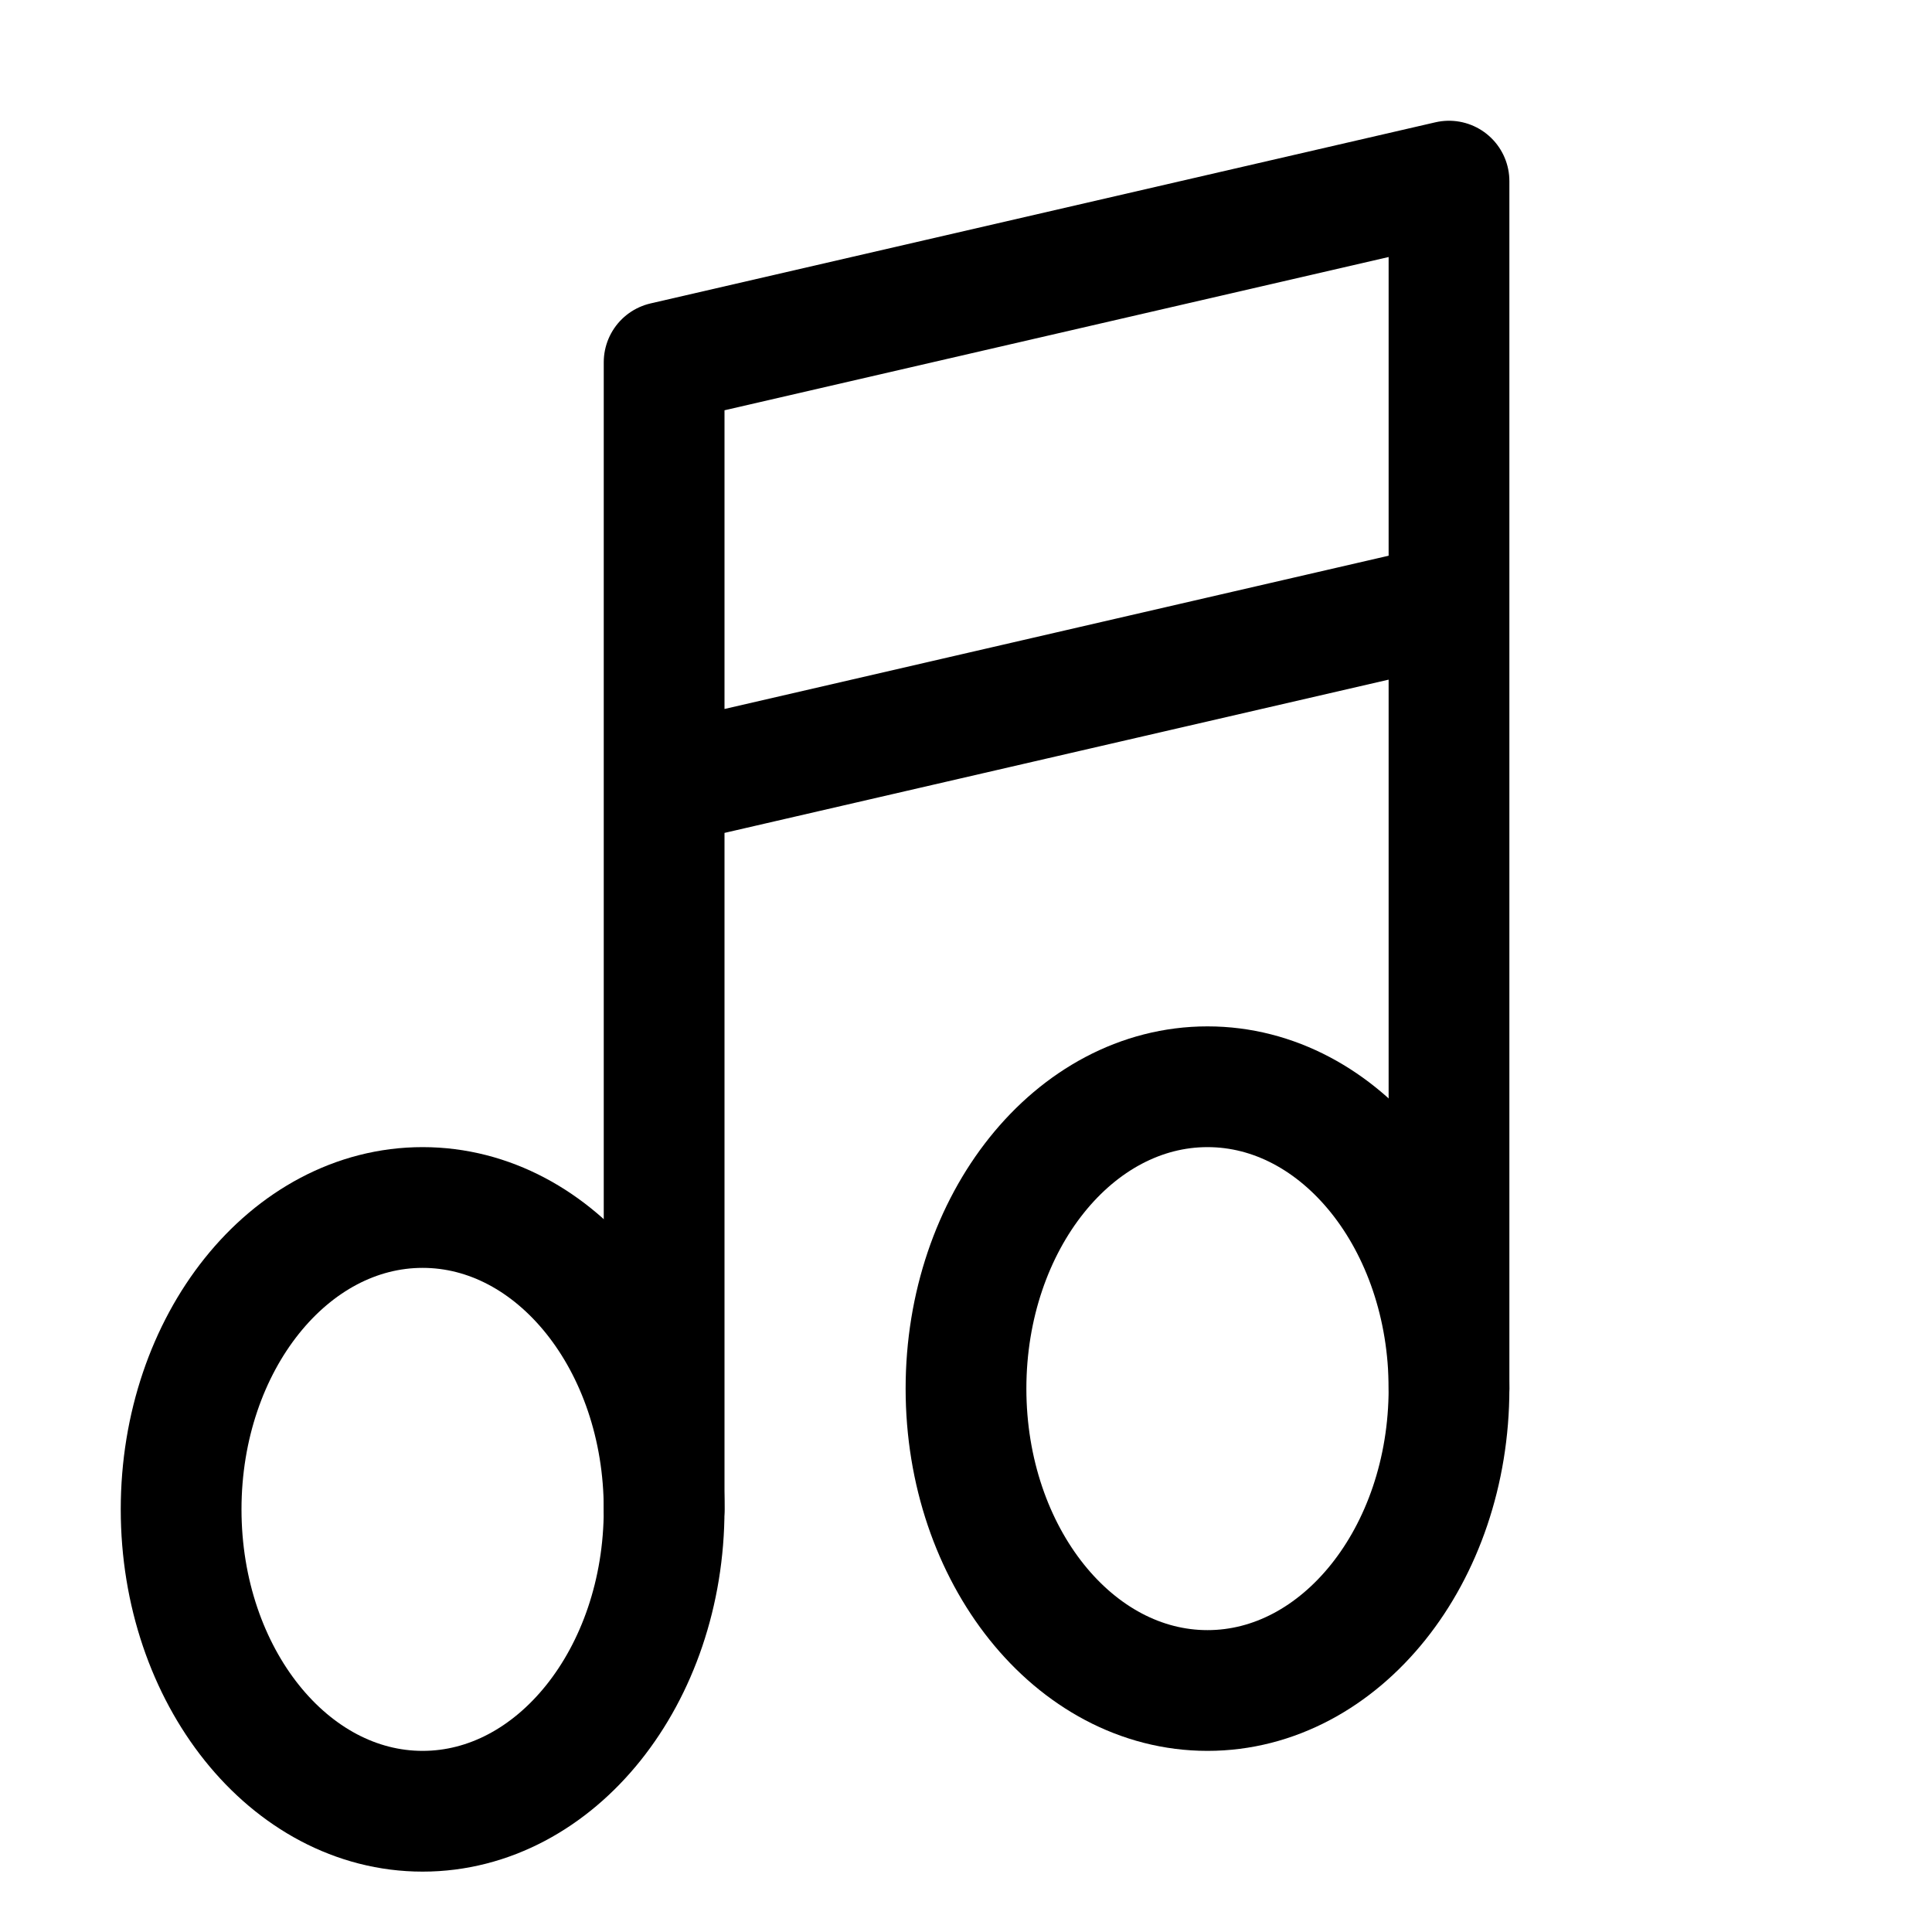
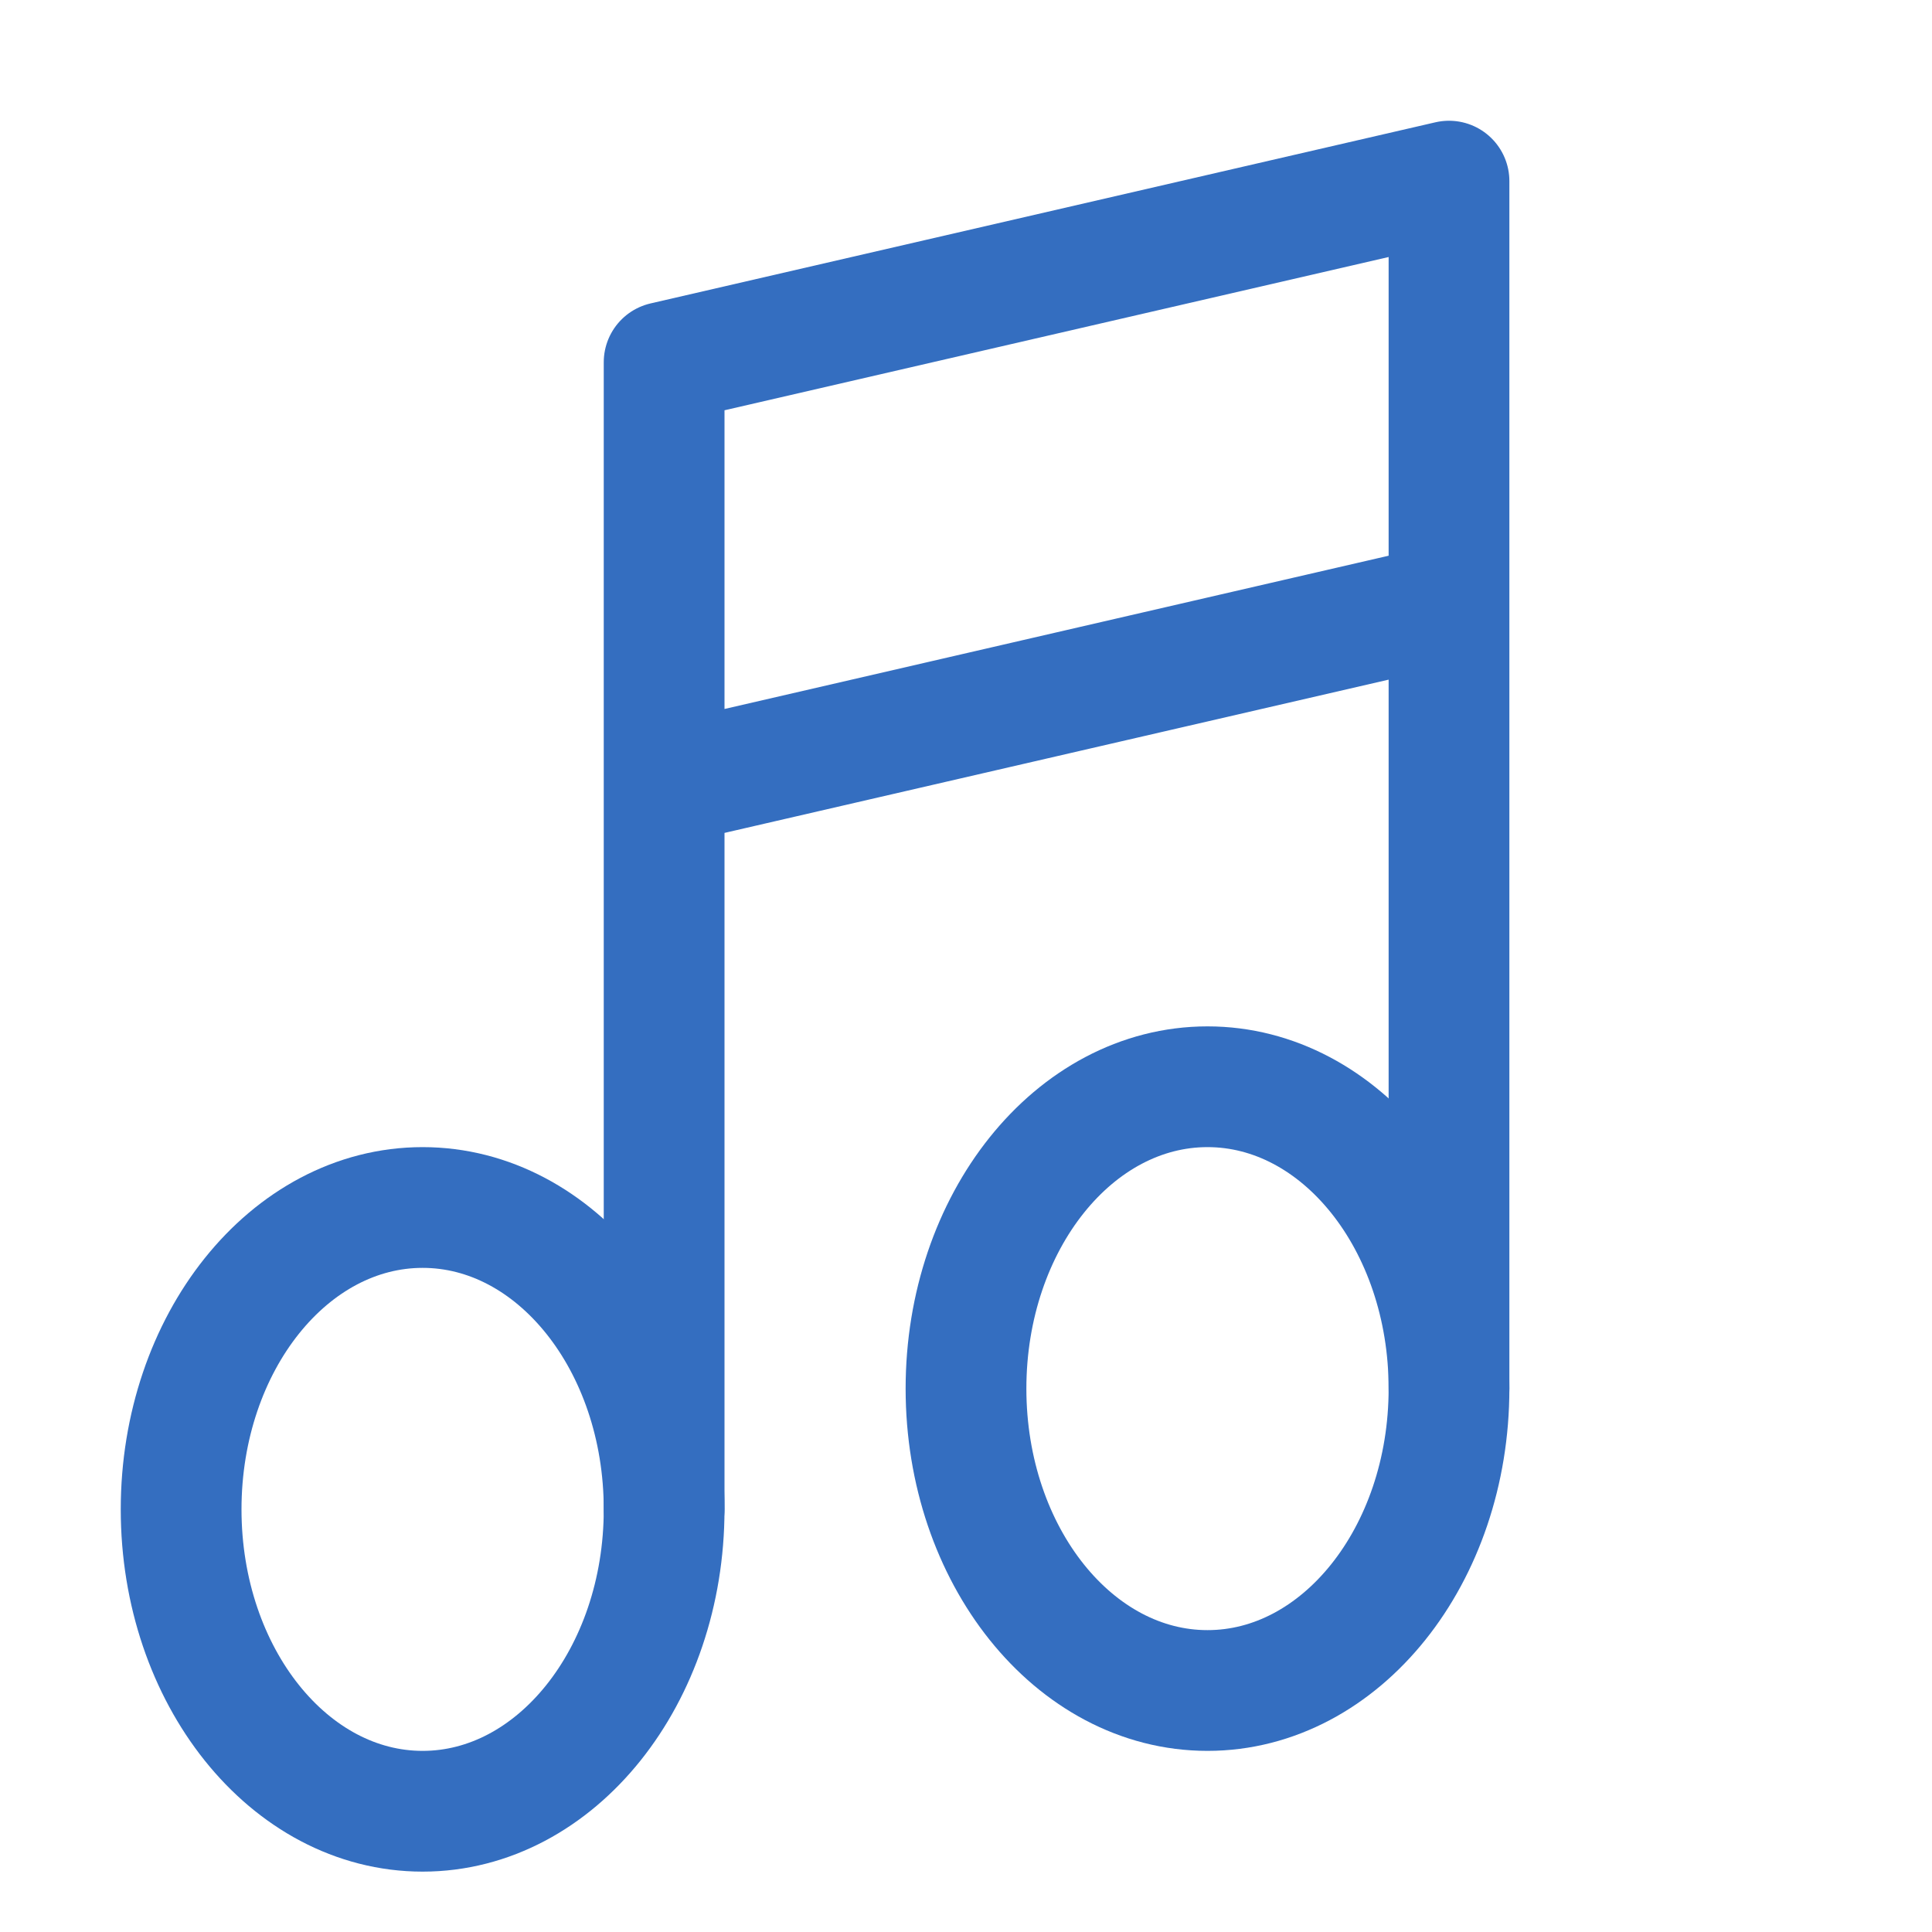
- <svg xmlns="http://www.w3.org/2000/svg" id="i-music" viewBox="0 0 32 32" width="32" height="32" fill="none" stroke="currentcolor" stroke-linecap="round" stroke-linejoin="round" stroke-width="2">
+ <svg xmlns="http://www.w3.org/2000/svg" id="i-music" viewBox="0 0 32 32" width="32" height="32" fill="none" stroke="#346ec0" stroke-linecap="round" stroke-linejoin="round" stroke-width="2">
  <path d="M11 25 L11 6 24 3 24 23 M11 13 L24 10" />
  <ellipse cx="7" cy="25" rx="4" ry="5" />
  <ellipse cx="20" cy="23" rx="4" ry="5" />
</svg>
